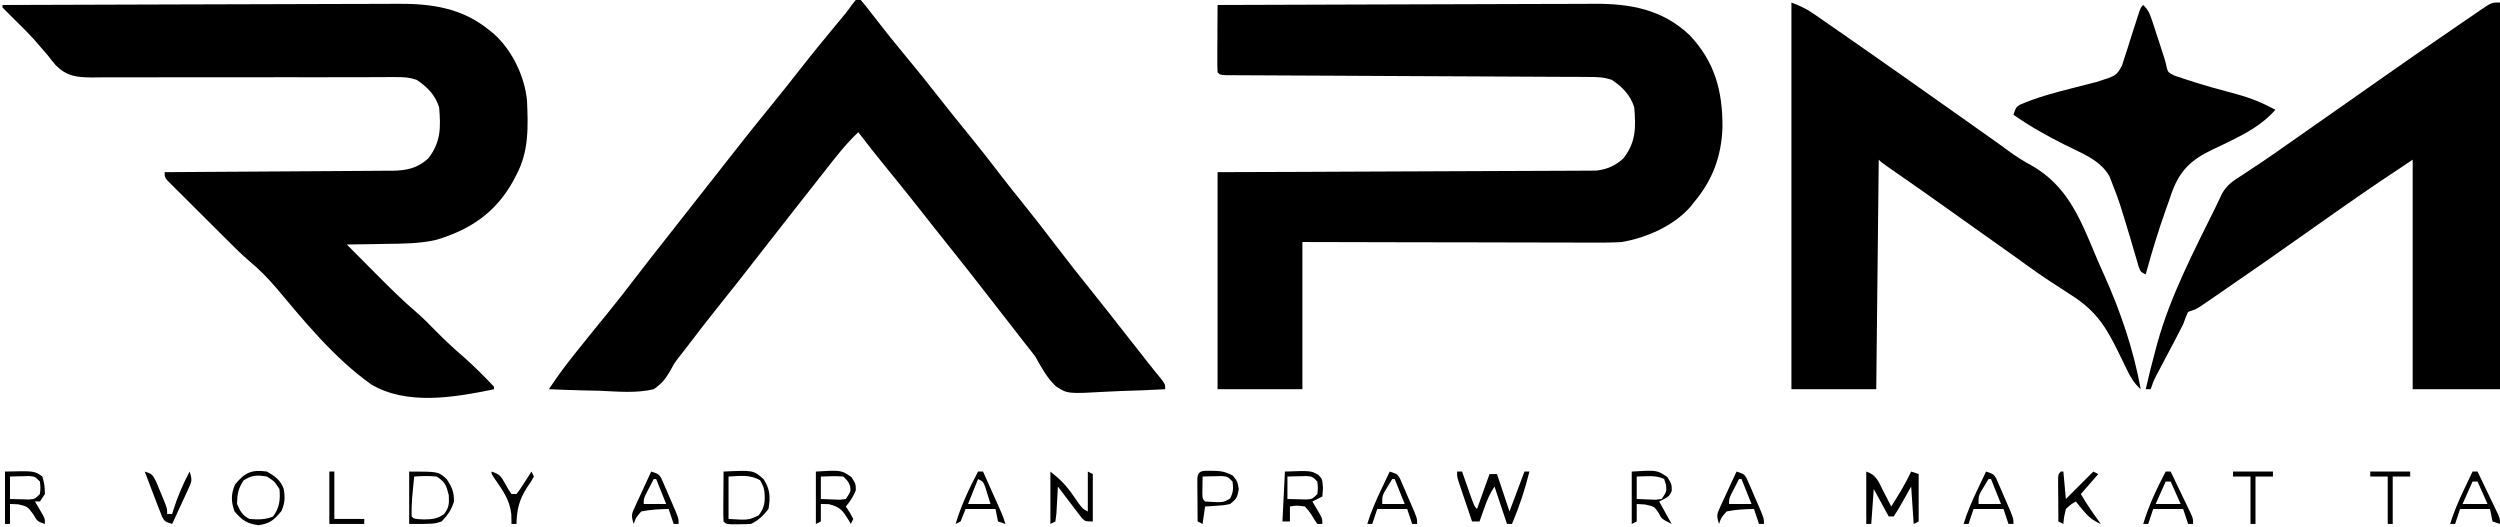
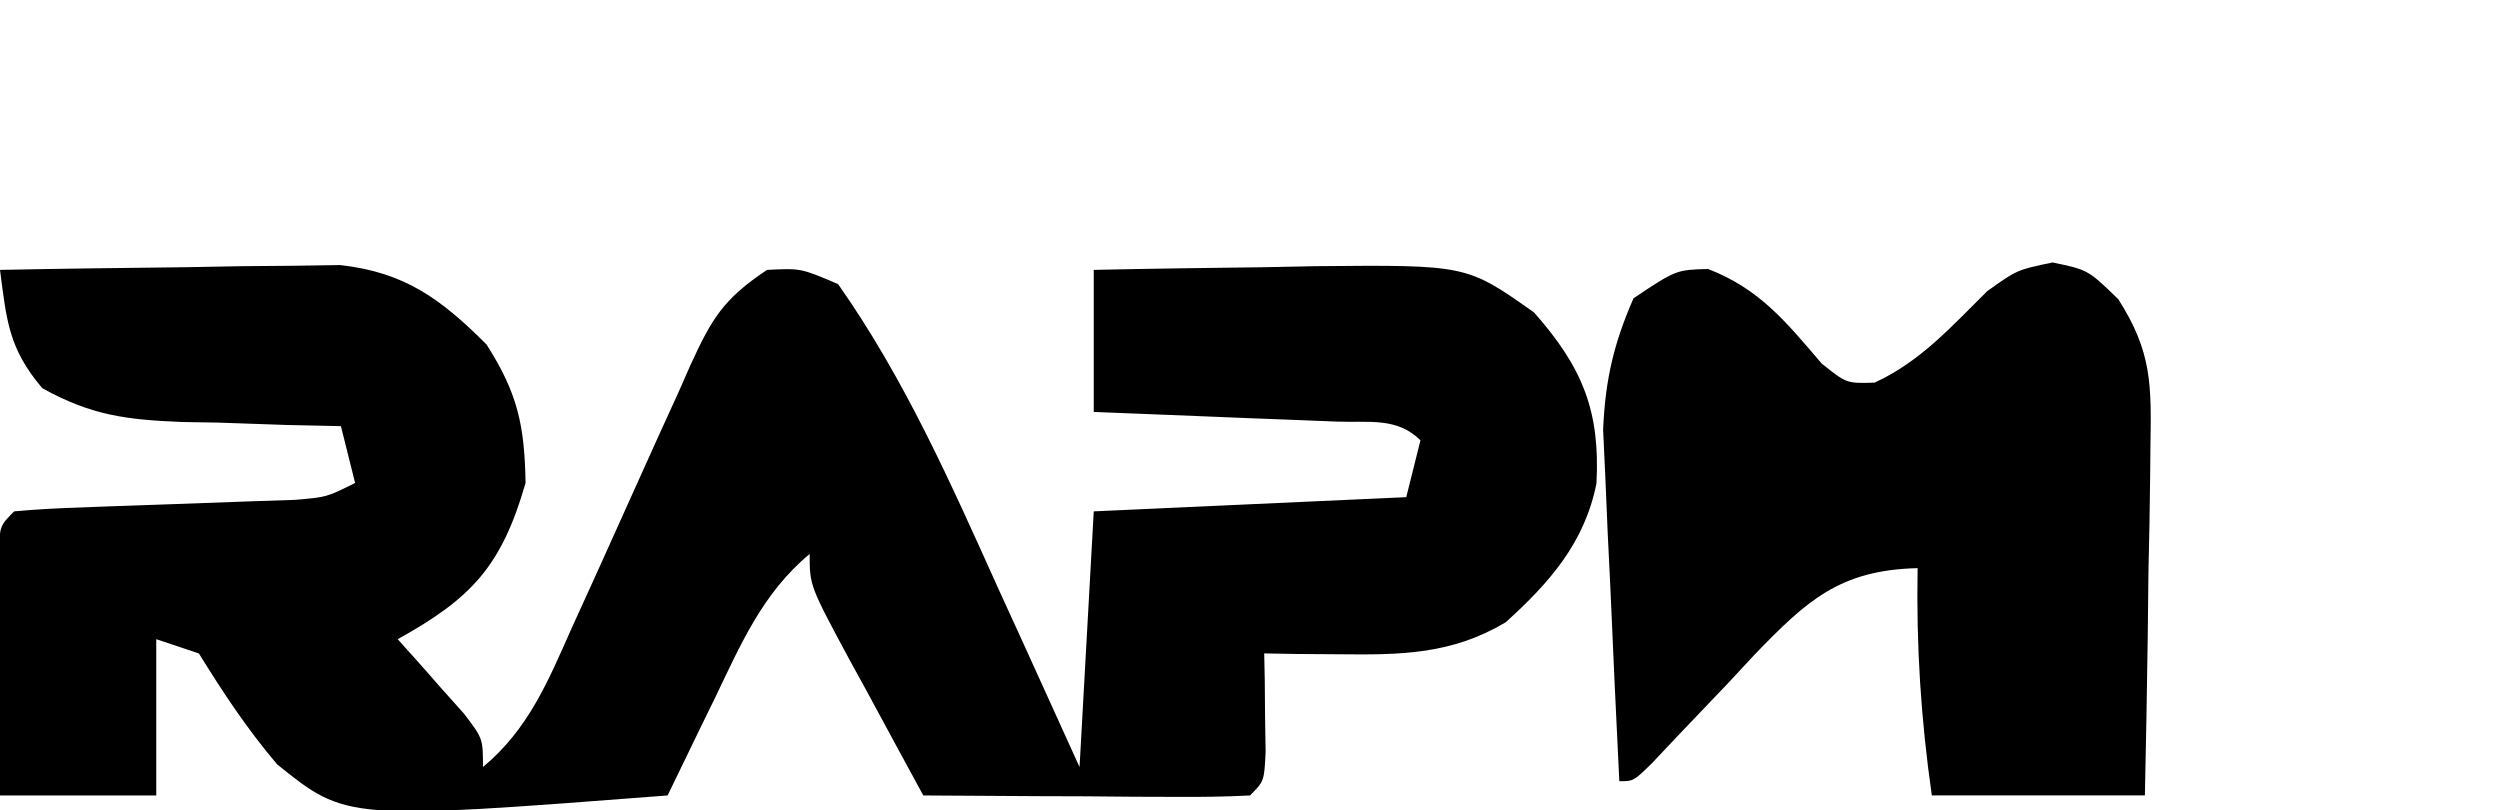
- <svg xmlns="http://www.w3.org/2000/svg" version="1.1" width="1002" height="211">
-   <path d="M0 0 C0.66 0 1.32 0 2 0 C3.66 1.94 5.21 3.9 6.75 5.94 C11.06 11.55 15.48 17.06 20 22.5 C24.71 28.19 29.34 33.93 33.88 39.76 C37.38 44.24 40.96 48.66 44.56 53.06 C49.31 58.88 53.93 64.77 58.48 70.74 C61.2 74.29 64.01 77.77 66.81 81.25 C71.12 86.61 75.34 92.03 79.5 97.5 C84.6 104.21 89.81 110.82 95.1 117.38 C99.32 122.63 103.46 127.93 107.61 133.23 C110.05 136.34 112.49 139.45 114.94 142.56 C115.39 143.13 115.83 143.71 116.3 144.3 C118.28 146.82 120.26 149.32 122.32 151.78 C124 154 124 154 124 156 C118.2 156.32 112.41 156.56 106.6 156.71 C104.64 156.78 102.67 156.87 100.7 156.98 C84.87 157.87 84.87 157.87 80.19 154.82 C76.62 151.41 74.38 147.29 72 143 C70.85 141.45 69.67 139.92 68.45 138.43 C67.93 137.75 67.4 137.07 66.85 136.37 C66.33 135.69 65.8 135.01 65.25 134.31 C64.05 132.77 62.85 131.23 61.65 129.69 C61.05 128.91 60.44 128.14 59.82 127.34 C58.02 125.02 56.22 122.7 54.41 120.38 C48.44 112.67 42.43 105 36.33 97.4 C33.04 93.31 29.79 89.19 26.56 85.06 C21.97 79.2 17.29 73.41 12.58 67.64 C8.65 62.82 4.78 57.95 1 53 C-3.88 57.57 -7.88 62.75 -12 68 C-12.86 69.09 -13.72 70.18 -14.57 71.27 C-16.92 74.24 -19.25 77.22 -21.59 80.2 C-22.94 81.93 -24.3 83.65 -25.66 85.38 C-30.17 91.11 -34.67 96.86 -39.15 102.63 C-44.07 108.98 -49.02 115.3 -54.06 121.56 C-58.91 127.58 -63.62 133.68 -68.29 139.84 C-69.3 141.18 -70.34 142.51 -71.4 143.83 C-73 146 -73 146 -74.41 148.71 C-76.36 151.99 -77.83 153.84 -81 156 C-87.98 157.67 -95.39 156.94 -102.5 156.62 C-104.49 156.57 -106.47 156.53 -108.46 156.49 C-113.31 156.38 -118.15 156.21 -123 156 C-120.18 151.73 -117.24 147.63 -114.06 143.62 C-113.83 143.33 -113.83 143.33 -112.63 141.81 C-108.4 136.46 -104.09 131.18 -99.77 125.9 C-95.57 120.74 -91.49 115.5 -87.46 110.21 C-83.49 105.02 -79.43 99.9 -75.39 94.77 C-73.09 91.85 -70.8 88.92 -68.5 86 C-67.58 84.83 -66.67 83.67 -65.75 82.5 C-65.3 81.92 -64.84 81.34 -64.38 80.75 C-63 79 -61.62 77.25 -60.25 75.5 C-59.8 74.92 -59.34 74.35 -58.88 73.75 C-57.96 72.58 -57.04 71.41 -56.12 70.25 C-53.85 67.36 -51.58 64.47 -49.32 61.57 C-43.9 54.64 -38.4 47.78 -32.83 40.96 C-29.36 36.7 -25.94 32.4 -22.56 28.06 C-17.71 21.84 -12.72 15.75 -7.68 9.68 C-7.4 9.34 -7.4 9.34 -5.97 7.62 C-5.47 7.02 -4.97 6.41 -4.45 5.79 C-3.4 4.49 -2.4 3.14 -1.44 1.77 C-0.96 1.19 -0.49 0.6 0 0 Z " fill="currentColor" transform="translate(343,0)" />
-   <path d="M0 0 C3.58 1.43 5.91 2.45 8.94 4.55 C9.31 4.8 9.31 4.8 11.18 6.09 C11.57 6.36 11.57 6.36 13.56 7.75 C13.98 8.04 13.98 8.04 16.08 9.49 C18.72 11.32 21.36 13.16 24 15 C24.85 15.59 25.69 16.18 26.57 16.79 C37.38 24.32 48.15 31.92 58.91 39.52 C61.05 41.04 63.2 42.55 65.34 44.06 C76.73 52.09 76.73 52.09 81.58 55.55 C82.15 55.96 82.72 56.36 83.3 56.78 C84.44 57.6 85.57 58.42 86.69 59.25 C89.75 61.5 92.81 63.48 96.16 65.27 C110.33 73.3 115.54 86.14 121.55 100.54 C122.79 103.5 124.07 106.42 125.4 109.34 C131.93 123.92 137.17 139.26 140 155 C137.36 152.65 135.97 150.28 134.44 147.11 C133.97 146.15 133.5 145.19 133.02 144.21 C132.54 143.21 132.06 142.21 131.56 141.19 C126.34 130.4 122.37 123.74 112.12 117.25 C110.21 116.01 108.31 114.77 106.4 113.52 C105.47 112.92 104.54 112.32 103.58 111.7 C100.25 109.5 96.99 107.22 93.75 104.88 C93.21 104.48 92.67 104.09 92.11 103.69 C91 102.89 89.89 102.08 88.78 101.28 C85.37 98.83 81.93 96.42 78.5 94 C72.83 90.01 67.18 85.99 61.55 81.95 C55.23 77.43 48.86 72.99 42.49 68.56 C41.66 67.98 40.83 67.4 39.98 66.81 C39.24 66.29 38.49 65.77 37.73 65.24 C36 64 36 64 35 63 C34.67 93.36 34.34 123.72 34 155 C22.78 155 11.56 155 0 155 C0 103.85 0 52.7 0 0 Z " fill="currentColor" transform="translate(718,1)" />
-   <path d="M0 0 C0 51.15 0 102.3 0 155 C-11.55 155 -23.1 155 -35 155 C-35 124.64 -35 94.28 -35 63 C-49.09 72.4 -49.09 72.4 -54.69 76.25 C-55.36 76.71 -56.02 77.17 -56.71 77.64 C-63.02 82 -69.28 86.42 -75.54 90.84 C-87.65 99.42 -99.82 107.92 -112.06 116.31 C-113.01 116.97 -113.96 117.62 -114.93 118.29 C-115.37 118.59 -115.37 118.59 -117.6 120.11 C-118.38 120.65 -119.16 121.18 -119.96 121.73 C-122 123 -122 123 -125 124 C-126.01 126.22 -126.01 126.22 -127 129 C-127.91 130.82 -128.84 132.62 -129.79 134.41 C-130.32 135.42 -130.85 136.43 -131.39 137.47 C-131.67 137.99 -131.67 137.99 -133.06 140.62 C-134.16 142.7 -135.25 144.77 -136.35 146.85 C-136.59 147.31 -136.59 147.31 -137.82 149.63 C-139 152 -139 152 -140 155 C-140.66 155 -141.32 155 -142 155 C-140.78 149.64 -139.43 144.31 -138 139 C-137.81 138.27 -137.61 137.54 -137.41 136.79 C-132.11 117.56 -122.69 99.69 -113.91 81.86 C-113.06 80.13 -112.25 78.39 -111.44 76.65 C-109.44 72.97 -106.5 71.19 -103.06 69 C-101.61 68.04 -100.16 67.08 -98.71 66.11 C-97.94 65.61 -97.17 65.1 -96.38 64.58 C-92.29 61.86 -88.27 59.02 -84.25 56.19 C-82.55 54.99 -80.84 53.8 -79.14 52.61 C-78.29 52.01 -77.44 51.41 -76.56 50.8 C-71.54 47.27 -66.51 43.75 -61.48 40.24 C-57.44 37.41 -53.41 34.59 -49.39 31.75 C-39.5 24.78 -29.55 17.9 -19.56 11.08 C-18.15 10.11 -16.74 9.14 -15.33 8.17 C-13.35 6.81 -11.36 5.45 -9.37 4.1 C-9.07 3.89 -9.07 3.89 -7.56 2.84 C-3.34 -0 -3.34 -0 0 0 Z " fill="currentColor" transform="translate(1002,1)" />
-   <path d="M0 0 C22.33 -0.09 44.66 -0.16 67 -0.21 C77.37 -0.23 87.74 -0.26 98.11 -0.3 C107.15 -0.34 116.19 -0.37 125.23 -0.38 C130.02 -0.38 134.8 -0.39 139.59 -0.42 C144.1 -0.45 148.61 -0.46 153.12 -0.45 C154.77 -0.45 156.42 -0.46 158.06 -0.48 C171.76 -0.6 184.04 1.11 195 10 C195.63 10.5 196.25 11 196.89 11.52 C204.22 18.08 209.31 28.57 210.22 38.35 C210.69 48.67 211.01 58.68 206 68 C205.55 68.87 205.11 69.74 204.64 70.63 C197.64 83.24 187.46 90.07 173.76 94.16 C166.95 95.68 160.14 95.68 153.19 95.75 C151.71 95.78 150.22 95.81 148.74 95.84 C145.16 95.91 141.58 95.96 138 96 C140.98 99.01 143.97 102.01 146.96 105.01 C147.97 106.03 148.99 107.05 150 108.07 C155.28 113.4 160.58 118.62 166.28 123.5 C168.82 125.71 171.15 128.09 173.5 130.5 C177.18 134.23 180.96 137.76 184.94 141.17 C189.15 144.91 193.16 148.89 197 153 C197 153.33 197 153.66 197 154 C181.43 157.25 162.02 160.64 147.7 152.01 C132.98 141.55 120.95 126.76 109.4 113.02 C106.15 109.2 102.78 105.87 98.94 102.65 C95.53 99.74 92.39 96.55 89.22 93.39 C88.52 92.69 87.82 92 87.1 91.28 C85.64 89.82 84.18 88.37 82.72 86.91 C80.48 84.67 78.23 82.44 75.98 80.21 C74.56 78.79 73.14 77.37 71.72 75.95 C71.04 75.28 70.37 74.61 69.67 73.93 C69.06 73.31 68.44 72.69 67.81 72.05 C67.27 71.51 66.72 70.97 66.16 70.41 C65 69 65 69 65 67 C65.61 67 65.61 67 68.68 66.98 C80.13 66.92 91.57 66.85 103.02 66.76 C108.91 66.72 114.79 66.68 120.68 66.65 C126.36 66.63 132.04 66.59 137.72 66.54 C139.88 66.52 142.05 66.51 144.22 66.5 C147.25 66.49 150.29 66.46 153.32 66.43 C154.22 66.43 155.11 66.44 156.03 66.44 C161.8 66.35 166.22 65.54 170.64 61.5 C175.72 54.99 175.7 49.05 175 41 C173.44 36.08 170.26 32.84 166 30 C162.88 28.96 160.76 28.88 157.49 28.9 C156.92 28.9 156.92 28.9 154.02 28.9 C153.39 28.9 153.39 28.9 150.21 28.92 C148.87 28.93 147.54 28.93 146.2 28.93 C143.32 28.94 140.44 28.94 137.56 28.95 C133 28.97 128.44 28.97 123.88 28.96 C123.11 28.96 122.34 28.96 121.54 28.96 C119.17 28.95 116.8 28.95 114.43 28.95 C104.61 28.93 94.79 28.93 84.97 28.98 C77.81 29.01 70.65 29.01 63.49 28.98 C59.7 28.97 55.91 28.97 52.13 29 C48.56 29.03 44.99 29.03 41.43 28.99 C39.5 28.98 37.58 29.02 35.66 29.05 C29.53 28.95 25.84 28.58 21.37 24.18 C20.21 22.81 19.09 21.42 18 20 C16.9 18.72 15.8 17.45 14.69 16.19 C14.13 15.54 13.58 14.89 13.01 14.23 C9.99 10.88 6.78 7.74 3.56 4.59 C2.35 3.41 1.17 2.21 0 1 C0 0.67 0 0.34 0 0 Z " fill="currentColor" transform="translate(1,2)" />
-   <path d="M0 0 C21.29 -0.09 42.58 -0.16 63.87 -0.21 C73.75 -0.23 83.64 -0.26 93.52 -0.3 C102.14 -0.34 110.77 -0.37 119.39 -0.38 C123.95 -0.38 128.51 -0.39 133.07 -0.42 C137.37 -0.45 141.67 -0.46 145.97 -0.45 C147.54 -0.45 149.11 -0.46 150.68 -0.48 C165.24 -0.61 178.24 1.72 189.15 12.04 C199.28 22.73 202.41 34.36 202.37 48.82 C202.03 60.44 198.48 70.11 191 79 C190.75 79.32 190.75 79.32 189.48 80.92 C182.82 88.53 171.83 93.35 162 95 C157.78 95.27 153.57 95.25 149.34 95.23 C148.09 95.23 146.84 95.23 145.56 95.23 C142.15 95.23 138.75 95.22 135.34 95.2 C131.78 95.19 128.21 95.19 124.64 95.19 C117.9 95.18 111.16 95.16 104.41 95.14 C95.3 95.12 86.18 95.11 77.06 95.1 C62.71 95.08 48.35 95.04 34 95 C34 114.47 34 133.94 34 154 C22.78 154 11.56 154 0 154 C0 125.29 0 96.58 0 67 C11.12 66.96 22.24 66.93 33.7 66.89 C40.73 66.86 47.77 66.83 54.8 66.79 C65.98 66.74 77.15 66.69 88.32 66.65 C96.46 66.63 104.6 66.6 112.74 66.55 C117.04 66.53 121.35 66.51 125.66 66.5 C129.72 66.5 133.77 66.48 137.83 66.45 C139.32 66.44 140.8 66.43 142.29 66.43 C144.33 66.44 146.36 66.42 148.39 66.4 C148.96 66.4 148.96 66.4 151.84 66.38 C156.09 65.87 159.47 64.4 162.64 61.5 C167.72 54.99 167.7 49.05 167 41 C165.44 36.08 162.26 32.84 158 30 C154.71 28.9 152.27 28.86 148.8 28.85 C147.5 28.84 146.2 28.83 144.86 28.82 C143.42 28.82 141.98 28.81 140.54 28.81 C139.02 28.8 137.51 28.79 135.99 28.79 C132.72 28.77 129.46 28.75 126.19 28.74 C121.03 28.72 115.88 28.69 110.72 28.66 C98.84 28.6 86.96 28.54 75.08 28.49 C64.19 28.44 53.29 28.38 42.4 28.32 C37.27 28.29 32.14 28.27 27 28.25 C23.82 28.24 20.63 28.22 17.44 28.2 C15.96 28.19 14.48 28.19 12.99 28.18 C10.98 28.18 8.96 28.16 6.95 28.15 C5.82 28.15 4.68 28.14 3.52 28.14 C1 28 1 28 0 27 C-0.09 25 -0.11 23 -0.1 21 C-0.09 19.78 -0.09 18.57 -0.09 17.31 C-0.08 16.04 -0.07 14.76 -0.06 13.44 C-0.06 12.8 -0.06 12.8 -0.05 9.55 C-0.04 6.37 -0.02 3.18 0 0 Z " fill="currentColor" transform="translate(488,2)" />
-   <path d="M0 0 C2.24 2.24 2.71 3.67 3.69 6.65 C4 7.57 4.3 8.49 4.62 9.45 C4.77 9.93 4.77 9.93 5.56 12.38 C5.88 13.33 6.2 14.29 6.52 15.28 C8.92 22.58 8.92 22.58 9.45 25.23 C10 27 10 27 12.42 28.27 C13.52 28.64 14.62 29 15.75 29.38 C16.35 29.58 16.96 29.78 17.58 29.99 C24.16 32.16 30.85 33.99 37.54 35.77 C43.1 37.29 47.92 39.26 53 42 C47.74 47.96 41.13 51.5 34.04 54.95 C33.34 55.29 32.65 55.63 31.93 55.98 C30.56 56.64 29.18 57.29 27.8 57.93 C19.29 62.01 14.73 66.21 11.44 75.2 C11.09 76.23 10.74 77.25 10.38 78.31 C10 79.37 9.62 80.43 9.23 81.51 C6.15 90.24 3.42 99.06 1 108 C-1 107 -1 107 -1.87 104.74 C-2.15 103.75 -2.44 102.76 -2.73 101.74 C-3.06 100.65 -3.38 99.55 -3.72 98.43 C-4.06 97.25 -4.4 96.08 -4.75 94.88 C-9.5 79.06 -9.5 79.06 -12.19 72.12 C-12.61 71.01 -13.04 69.9 -13.48 68.76 C-17.17 62.06 -24.69 59.44 -31.25 56.12 C-38.48 52.48 -45.37 48.67 -52 44 C-51 41 -51 41 -49.4 39.96 C-42.71 37.07 -35.87 35.22 -28.81 33.44 C-26.53 32.86 -24.24 32.27 -21.96 31.68 C-20.96 31.43 -19.96 31.18 -18.93 30.92 C-10.74 28.35 -10.74 28.35 -8.51 24.29 C-8.17 23.22 -7.83 22.15 -7.48 21.05 C-7.1 19.9 -6.72 18.74 -6.32 17.54 C-5.95 16.33 -5.57 15.12 -5.19 13.88 C-4.41 11.48 -3.63 9.08 -2.86 6.68 C-2.52 5.61 -2.19 4.55 -1.84 3.45 C-1 1 -1 1 0 0 Z " fill="currentColor" transform="translate(859,2)" />
-   <path d="M0 0 C11.8 -0.28 11.8 -0.28 15 2 C15.88 5.44 15.88 5.44 16 9 C15.67 9.5 15.67 9.5 14 12 C13.34 12 12.68 12 12 12 C12.66 13.11 13.32 14.23 14 15.38 C16 18.75 16 18.75 16 21 C13 20 13 20 11.25 17 C9 14 9 14 5.25 13.12 C4.71 13.1 4.71 13.1 2 13 C2 15.64 2 18.28 2 21 C1.34 21 0.68 21 0 21 C0 14.07 0 7.14 0 0 Z M2 2 C2 4.97 2 7.94 2 11 C3.62 11.05 5.25 11.09 6.88 11.12 C7.78 11.15 8.68 11.17 9.62 11.2 C12 11 12 11 14 9 C14.25 6.5 14.25 6.5 14 4 C12 2 12 2 9.62 1.8 C8.71 1.83 7.81 1.85 6.88 1.88 C5.96 1.89 5.05 1.91 4.12 1.93 C3.42 1.95 2.72 1.98 2 2 Z " fill="currentColor" transform="translate(2,189)" />
-   <path d="M0 0 C3 1 3 1 4.61 4.09 C5.14 5.37 5.67 6.65 6.19 7.94 C6.46 8.58 6.73 9.23 7.01 9.9 C9 14.69 9 14.69 9 17 C9.66 17 10.32 17 11 17 C11.17 16.44 11.34 15.89 11.52 15.31 C13.23 9.9 15.35 5.02 18 0 C19.17 3.52 18.84 4 17.35 7.23 C16.98 8.03 16.62 8.84 16.24 9.66 C15.85 10.5 15.46 11.33 15.06 12.19 C14.68 13.03 14.29 13.88 13.89 14.75 C12.94 16.84 11.97 18.92 11 21 C8 20 8 20 6.93 18.05 C6.61 17.22 6.29 16.39 5.96 15.53 C5.61 14.63 5.25 13.73 4.89 12.8 C4.54 11.86 4.18 10.91 3.81 9.94 C3.44 8.99 3.08 8.04 2.7 7.06 C1.79 4.71 0.89 2.36 0 0 Z " fill="currentColor" transform="translate(58,189)" />
-   <path d="M0 0 C3.21 1.9 5.4 3.33 6.7 6.94 C7.31 10.43 7.21 12.51 5.81 15.81 C2.86 19.37 1.31 20.81 -3.38 21.5 C-8.09 20.85 -9.87 19.57 -13 16 C-14.43 12.04 -14.45 9.07 -12.81 5.19 C-8.9 0.46 -6.29 -0.87 0 0 Z M-9.38 3.56 C-11.54 6.8 -11.93 9.12 -12 13 C-10.65 15.95 -9.91 17.54 -7 19 C-3.55 19.26 -0.87 19.34 2.38 18.06 C5.01 14.72 5.42 11.19 5 7 C3 3.94 3 3.94 0 2 C-3.96 1.37 -6 1.34 -9.38 3.56 Z " fill="currentColor" transform="translate(107,189)" />
-   <path d="M0 0 C0.66 0 1.32 0 2 0 C2 6.27 2 12.54 2 19 C5.96 19 9.92 19 14 19 C14 19.66 14 20.32 14 21 C9.38 21 4.76 21 0 21 C0 14.07 0 7.14 0 0 Z " fill="currentColor" transform="translate(132,189)" />
-   <path d="M0 0 C11.7 0 11.7 0 15 3 C17.15 6.23 18.02 8.16 17.94 12.06 C16.85 15.47 15.48 17.45 13 20 C10 21 10 21 0 21 C0 14.07 0 7.14 0 0 Z M2 2 C1.83 3.73 1.66 5.46 1.5 7.19 C1.41 8.15 1.31 9.11 1.22 10.11 C1.02 12.76 0.89 15.34 1 18 C2 19 2 19 5.81 19.19 C9.03 19.14 11.37 19.02 14 17 C16.06 14.35 16 12.91 15.88 9.5 C14.89 5.56 14.44 4.15 11 2 C7.97 1.68 5.03 1.77 2 2 Z " fill="currentColor" transform="translate(164,189)" />
-   <path d="M0 0 C3.55 1.18 3.79 1.92 5.56 5.06 C6.82 7.29 6.82 7.29 8 9 C8.66 9 9.32 9 10 9 C11.51 7.03 11.51 7.03 13.12 4.5 C13.66 3.66 14.2 2.83 14.76 1.97 C15.17 1.32 15.58 0.67 16 0 C16.33 0.66 16.66 1.32 17 2 C15.82 4.07 15.82 4.07 14.12 6.56 C10.99 11.55 10.19 15.16 10 21 C9.34 21 8.68 21 8 21 C7.98 19.74 7.96 18.48 7.94 17.19 C7.37 11.57 4.65 7.75 1.5 3.19 C0 1 0 1 0 0 Z " fill="currentColor" transform="translate(197,189)" />
-   <path d="M0 0 C3 1 3 1 4.07 2.73 C4.39 3.47 4.71 4.21 5.04 4.96 C5.39 5.76 5.75 6.56 6.11 7.39 C6.46 8.23 6.82 9.07 7.19 9.94 C7.56 10.77 7.92 11.61 8.3 12.47 C11 18.69 11 18.69 11 21 C10.34 21 9.68 21 9 21 C8.34 19.02 7.68 17.04 7 15 C3.27 15.07 -0.34 15.23 -4 16 C-6.19 18.56 -6.19 18.56 -7 21 C-8.17 17.48 -7.84 17 -6.35 13.77 C-5.98 12.97 -5.62 12.16 -5.24 11.34 C-5.05 10.92 -5.05 10.92 -4.06 8.81 C-3.68 7.97 -3.29 7.12 -2.89 6.25 C-1.94 4.16 -0.97 2.08 0 0 Z M1 3 C0.33 4.29 -0.34 5.58 -1 6.88 C-1.37 7.59 -1.74 8.31 -2.12 9.05 C-3 11 -3 11 -3 13 C-0.03 13 2.94 13 6 13 C4.68 9.7 3.36 6.4 2 3 C1.67 3 1.34 3 1 3 Z " fill="currentColor" transform="translate(261,189)" />
-   <path d="M0 0 C11.91 -0.56 11.91 -0.56 16 3 C18.67 7 18.83 10.29 18 15 C15.82 17.76 14.13 19.44 11 21 C9.31 21.1 7.63 21.13 5.94 21.12 C5.49 21.13 5.49 21.13 3.21 21.13 C1 21 1 21 0 20 C-0.09 18.51 -0.11 17.02 -0.1 15.53 C-0.09 14.63 -0.09 13.73 -0.09 12.8 C-0.08 11.86 -0.07 10.91 -0.06 9.94 C-0.06 8.99 -0.05 8.04 -0.05 7.06 C-0.04 4.71 -0.02 2.35 0 0 Z M2 2 C2 7.61 2 13.22 2 19 C9.98 19.48 9.98 19.48 14.06 17.56 C16.53 14.3 16.67 12.15 16.4 8.13 C16 6 16 6 14.62 3.44 C10.45 1.15 6.71 1.75 2 2 Z " fill="currentColor" transform="translate(290,189)" />
-   <path d="M0 0 C10.1 -0.61 10.1 -0.61 14.25 2.19 C16 5 16 5 16 7.56 C14.97 10.08 13.76 11.93 12 14 C12.52 14.78 13.03 15.57 13.56 16.38 C13.8 16.81 13.8 16.81 15 19 C14.67 19.66 14.34 20.32 14 21 C13.86 20.75 13.86 20.75 13.15 19.5 C10.72 15.62 9.83 14.2 5.19 13.06 C4.14 13.04 3.08 13.02 2 13 C2 15.31 2 17.62 2 20 C1.34 20.33 0.68 20.66 0 21 C0 14.07 0 7.14 0 0 Z M2 2 C2 4.97 2 7.94 2 11 C3.62 11.08 5.25 11.14 6.88 11.19 C7.78 11.22 8.68 11.26 9.62 11.29 C10.4 11.2 11.19 11.1 12 11 C14 8 14 8 13.75 5.94 C13 4 13 4 11 2 C7.98 1.73 5.04 1.91 2 2 Z " fill="currentColor" transform="translate(327,189)" />
-   <path d="M0 0 C0.66 0 1.32 0 2 0 C3.31 2.94 4.63 5.87 5.94 8.81 C6.12 9.23 6.12 9.23 7.07 11.34 C7.43 12.14 7.78 12.94 8.15 13.77 C8.48 14.51 8.81 15.25 9.15 16.01 C10 18 10 18 11 21 C10.01 20.67 9.02 20.34 8 20 C7.67 18.35 7.34 16.7 7 15 C3.04 15 -0.92 15 -5 15 C-5.33 15.82 -5.33 15.82 -7 20 C-7.66 20.33 -8.32 20.66 -9 21 C-6.77 13.56 -3.6 6.88 0 0 Z M0 3 C-1.32 6.3 -2.64 9.6 -4 13 C-1.03 13 1.94 13 5 13 C4.55 11.52 4.09 10.04 3.62 8.56 C3.37 7.74 3.11 6.92 2.85 6.07 C2 4 2 4 0 3 Z " fill="currentColor" transform="translate(392,189)" />
-   <path d="M0 0 C4.13 3.3 6.29 5.49 9.19 9.69 C12.8 14.9 12.8 14.9 15 16 C15 10.72 15 5.44 15 0 C15.66 0.33 16.32 0.66 17 1 C17 7.27 17 13.54 17 20 C14 20 14 20 12.65 18.71 C12.2 18.13 11.76 17.54 11.3 16.94 C10.81 16.31 10.33 15.67 9.83 15.02 C9.33 14.36 8.83 13.69 8.31 13 C7.8 12.33 7.29 11.66 6.76 10.98 C5.5 9.32 4.25 7.66 3 6 C2.95 7 2.9 8 2.85 9.03 C2.78 10.32 2.7 11.61 2.62 12.94 C2.59 13.58 2.59 13.58 2.41 16.84 C2.28 17.88 2.14 18.93 2 20 C1.34 20.33 0.68 20.66 0 21 C0 14.07 0 7.14 0 0 Z " fill="currentColor" transform="translate(421,189)" />
-   <path d="M0 0 C3.57 0.05 5.14 0.26 8.38 1.94 C10.25 4.31 10.25 4.31 10.75 7.38 C10.19 10.65 9.83 11.35 7.25 13.31 C4.77 13.82 4.77 13.82 2.06 14 C1.16 14.07 0.26 14.13 -0.67 14.2 C-1.01 14.22 -1.01 14.22 -2.75 14.31 C-3.08 16.62 -3.41 18.93 -3.75 21.31 C-4.41 20.98 -5.07 20.65 -5.75 20.31 C-5.78 17.17 -5.8 14.02 -5.81 10.88 C-5.82 9.98 -5.83 9.08 -5.84 8.15 C-5.84 7.3 -5.84 6.45 -5.85 5.57 C-5.85 5.17 -5.85 5.17 -5.86 3.17 C-5.64 -0.56 -3.2 0.09 0 0 Z M-3.75 2.31 C-3.78 3.79 -3.8 5.27 -3.81 6.75 C-3.82 7.57 -3.84 8.4 -3.85 9.25 C-3.75 11.31 -3.75 11.31 -2.75 12.31 C4.47 12.78 4.47 12.78 7.25 11.12 C8.59 8.69 8.6 7.05 8.25 4.31 C6.25 2.31 6.25 2.31 3.87 2.12 C2.96 2.14 2.06 2.16 1.12 2.19 C0.21 2.21 -0.7 2.22 -1.63 2.24 C-2.33 2.27 -3.03 2.29 -3.75 2.31 Z " fill="currentColor" transform="translate(485.75,188.6875)" />
-   <path d="M0 0 C10.33 -0.37 10.33 -0.37 13.34 1.28 C15 3 15 3 15.25 6.69 C15.17 7.78 15.09 8.87 15 10 C14.34 10.33 14.34 10.33 11 12 C11.66 13.11 12.32 14.23 13 15.38 C15 18.75 15 18.75 15 21 C14.34 21 13.68 21 13 21 C11.92 19.47 11.92 19.47 10.75 17.5 C9.44 15.56 9.44 15.56 8 14 C4.69 13.56 4.69 13.56 2 14 C2 15.98 2 17.96 2 20 C1.01 20 0.02 20 -1 20 C-0.67 13.4 -0.34 6.8 0 0 Z M1 2 C1 4.97 1 7.94 1 11 C2.62 11.05 4.25 11.09 5.88 11.12 C6.78 11.15 7.68 11.17 8.62 11.2 C11 11 11 11 13 9 C13.25 6.5 13.25 6.5 13 4 C11 2 11 2 8.62 1.8 C7.71 1.83 6.81 1.85 5.88 1.88 C4.96 1.89 4.05 1.91 3.12 1.93 C2.42 1.95 1.72 1.98 1 2 Z " fill="currentColor" transform="translate(515,189)" />
-   <path d="M0 0 C3 1 3 1 4.07 2.73 C4.39 3.47 4.71 4.21 5.04 4.96 C5.39 5.76 5.75 6.56 6.11 7.39 C6.46 8.23 6.82 9.07 7.19 9.94 C7.56 10.77 7.92 11.61 8.3 12.47 C11 18.69 11 18.69 11 21 C10.34 21 9.68 21 9 21 C8.34 19.02 7.68 17.04 7 15 C3.04 15 -0.92 15 -5 15 C-5.66 16.98 -6.32 18.96 -7 21 C-7.66 21 -8.32 21 -9 21 C-7.51 16.16 -5.55 11.69 -3.38 7.12 C-3.21 6.78 -3.21 6.78 -2.39 5.04 C-1.6 3.36 -0.8 1.68 0 0 Z M1 3 C0.34 4.09 -0.32 5.19 -1 6.31 C-1.37 6.93 -1.74 7.54 -2.12 8.18 C-3 10 -3 10 -3 13 C-0.03 13 2.94 13 6 13 C4.68 9.7 3.36 6.4 2 3 C1.67 3 1.34 3 1 3 Z " fill="currentColor" transform="translate(557,189)" />
-   <path d="M0 0 C0.66 0 1.32 0 2 0 C2.35 1 2.7 2 3.06 3.03 C3.52 4.33 3.98 5.63 4.44 6.94 C4.67 7.6 4.9 8.26 5.13 8.94 C6.89 13.89 6.89 13.89 8 15 C9.65 10.38 11.3 5.76 13 1 C13.99 1 14.98 1 16 1 C17.65 5.95 19.3 10.9 21 16 C22.98 10.72 24.96 5.44 27 0 C27.66 0 28.32 0 29 0 C27.18 7.25 24.94 14.12 22 21 C21.34 21 20.68 21 20 21 C18.35 16.05 16.7 11.1 15 6 C13.06 8.91 12.03 11.41 10.88 14.69 C10.7 15.18 10.7 15.18 9.8 17.7 C9.54 18.46 9.27 19.22 9 20 C8.01 20 7.02 20 6 20 C5 17.04 4 14.08 3 11.12 C2.71 10.28 2.43 9.44 2.13 8.57 C1.86 7.77 1.59 6.96 1.31 6.13 C1.06 5.39 0.81 4.65 0.55 3.88 C0 2 0 2 0 0 Z " fill="currentColor" transform="translate(584,189)" />
-   <path d="M0 0 C10.1 -0.61 10.1 -0.61 14.25 2.19 C16 5 16 5 16.06 7.69 C15 10 15 10 11 12 C12.65 14.97 14.3 17.94 16 21 C12 19 12 19 10.69 16.44 C9 14 9 14 5.31 13.19 C4.22 13.13 3.13 13.06 2 13 C2 15.31 2 17.62 2 20 C1.34 20.33 0.68 20.66 0 21 C0 14.07 0 7.14 0 0 Z M2 2 C2 4.97 2 7.94 2 11 C3.62 11.08 5.25 11.14 6.88 11.19 C7.78 11.22 8.68 11.26 9.62 11.29 C10.4 11.2 11.19 11.1 12 11 C14 8 14 8 13.75 5.38 C13.5 4.59 13.25 3.81 13 3 C9.57 1.29 5.78 1.95 2 2 Z " fill="currentColor" transform="translate(654,189)" />
-   <path d="M0 0 C3 1 3 1 4.07 2.73 C4.39 3.47 4.71 4.21 5.04 4.96 C5.39 5.76 5.75 6.56 6.11 7.39 C6.46 8.23 6.82 9.07 7.19 9.94 C7.56 10.77 7.92 11.61 8.3 12.47 C11 18.69 11 18.69 11 21 C10.34 21 9.68 21 9 21 C8.34 19.02 7.68 17.04 7 15 C3.27 15.07 -0.34 15.23 -4 16 C-6.19 18.56 -6.19 18.56 -7 21 C-8.17 17.48 -7.84 17 -6.35 13.77 C-5.98 12.97 -5.62 12.16 -5.24 11.34 C-5.05 10.92 -5.05 10.92 -4.06 8.81 C-3.68 7.97 -3.29 7.12 -2.89 6.25 C-1.94 4.16 -0.97 2.08 0 0 Z M1 3 C0.33 4.29 -0.34 5.58 -1 6.88 C-1.37 7.59 -1.74 8.31 -2.12 9.05 C-3 11 -3 11 -3 13 C-0.03 13 2.94 13 6 13 C4.68 9.7 3.36 6.4 2 3 C1.67 3 1.34 3 1 3 Z " fill="currentColor" transform="translate(696,189)" />
-   <path d="M0 0 C4.07 1.36 4.86 3.95 6.69 7.56 C7.01 8.18 7.33 8.79 7.66 9.43 C8.45 10.95 9.22 12.47 10 14 C12.93 9.44 15.67 4.91 18 0 C18.99 0.33 19.98 0.66 21 1 C21 7.27 21 13.54 21 20 C20.34 20.33 19.68 20.66 19 21 C18.67 16.05 18.34 11.1 18 6 C16.89 7.98 15.77 9.96 14.62 12 C13.48 14.04 12.28 16.05 11 18 C10.34 18 9.68 18 9 18 C7.02 14.37 5.04 10.74 3 7 C2.67 11.62 2.34 16.24 2 21 C1.34 21 0.68 21 0 21 C0 14.07 0 7.14 0 0 Z " fill="currentColor" transform="translate(748,189)" />
-   <path d="M0 0 C3 1 3 1 4.07 2.73 C4.39 3.47 4.71 4.21 5.04 4.96 C5.39 5.76 5.75 6.56 6.11 7.39 C6.46 8.23 6.82 9.07 7.19 9.94 C7.56 10.77 7.92 11.61 8.3 12.47 C11 18.69 11 18.69 11 21 C10.34 21 9.68 21 9 21 C8.34 19.02 7.68 17.04 7 15 C3.04 15 -0.92 15 -5 15 C-5.66 16.98 -6.32 18.96 -7 21 C-7.66 21 -8.32 21 -9 21 C-7.51 16.16 -5.55 11.69 -3.38 7.12 C-3.21 6.78 -3.21 6.78 -2.39 5.04 C-1.6 3.36 -0.8 1.68 0 0 Z M1 3 C0.34 4.09 -0.32 5.19 -1 6.31 C-1.37 6.93 -1.74 7.54 -2.12 8.18 C-3 10 -3 10 -3 13 C-0.03 13 2.94 13 6 13 C4.68 9.7 3.36 6.4 2 3 C1.67 3 1.34 3 1 3 Z " fill="currentColor" transform="translate(796,189)" />
-   <path d="M0 0 C0.33 0 0.66 0 1 0 C1.33 3.63 1.66 7.26 2 11 C5.63 7.37 9.26 3.74 13 0 C13.66 0.33 14.32 0.66 15 1 C12.69 3.64 10.38 6.28 8 9 C10.42 13.2 13.16 17.08 16 21 C12.79 19.62 10.95 18.08 8.75 15.38 C8.23 14.74 7.71 14.11 7.17 13.46 C6.79 12.98 6.4 12.5 6 12 C4.06 13.12 4.06 13.12 2 15 C1.25 18.19 1.25 18.19 1 21 C0.34 20.67 -0.32 20.34 -1 20 C-1.03 16.85 -1.05 13.71 -1.06 10.56 C-1.07 9.66 -1.08 8.77 -1.09 7.84 C-1.09 6.99 -1.09 6.13 -1.1 5.25 C-1.1 4.86 -1.1 4.86 -1.11 2.86 C-1 1 -1 1 0 0 Z " fill="currentColor" transform="translate(826,189)" />
-   <path d="M0 0 C0.66 0 1.32 0 2 0 C3.51 3.12 5 6.25 6.5 9.38 C6.71 9.82 6.71 9.82 7.8 12.07 C8 12.5 8 12.5 9.03 14.65 C9.41 15.43 9.79 16.22 10.17 17.03 C11 19 11 19 11 21 C10.34 21 9.68 21 9 21 C8.34 19.02 7.68 17.04 7 15 C3.04 15 -0.92 15 -5 15 C-5.66 16.98 -6.32 18.96 -7 21 C-7.66 21 -8.32 21 -9 21 C-6.77 13.56 -3.6 6.88 0 0 Z M0 4 C-0.66 5.49 -0.66 5.49 -4 13 C-0.7 13 2.6 13 6 13 C4.68 10.03 3.36 7.06 2 4 C1.34 4 0.68 4 0 4 Z " fill="currentColor" transform="translate(868,189)" />
-   <path d="M0 0 C5.28 0 10.56 0 16 0 C16 0.66 16 1.32 16 2 C13.69 2 11.38 2 9 2 C9 8.27 9 14.54 9 21 C8.34 21 7.68 21 7 21 C7 14.73 7 8.46 7 2 C4.69 2 2.38 2 0 2 C0 1.34 0 0.68 0 0 Z " fill="currentColor" transform="translate(895,189)" />
-   <path d="M0 0 C5.28 0 10.56 0 16 0 C16 0.66 16 1.32 16 2 C13.69 2 11.38 2 9 2 C9 8.27 9 14.54 9 21 C8.34 21 7.68 21 7 21 C7 14.73 7 8.46 7 2 C4.69 2 2.38 2 0 2 C0 1.34 0 0.68 0 0 Z " fill="currentColor" transform="translate(950,189)" />
-   <path d="M0 0 C0.66 0 1.32 0 2 0 C3.51 3.12 5 6.25 6.5 9.38 C6.71 9.82 6.71 9.82 7.8 12.07 C8 12.5 8 12.5 9.03 14.65 C9.41 15.43 9.79 16.22 10.17 17.03 C11 19 11 19 11 21 C10.01 20.67 9.02 20.34 8 20 C7.67 18.35 7.34 16.7 7 15 C3.04 15 -0.92 15 -5 15 C-5.66 16.98 -6.32 18.96 -7 21 C-7.66 21 -8.32 21 -9 21 C-7.51 16.16 -5.55 11.69 -3.38 7.12 C-3.21 6.78 -3.21 6.78 -2.39 5.04 C-1.6 3.36 -0.8 1.68 0 0 Z M0 4 C-0.66 5.49 -0.66 5.49 -4 13 C-0.7 13 2.6 13 6 13 C4.68 10.03 3.36 7.06 2 4 C1.34 4 0.68 4 0 4 Z " fill="currentColor" transform="translate(991,189)" />
+ <svg xmlns="http://www.w3.org/2000/svg" version="1.1" width="176" height="57">
+   <path d="M0 0 C4.4 -0.09 8.79 -0.14 13.19 -0.19 C14.43 -0.21 15.68 -0.24 16.96 -0.26 C18.16 -0.27 19.37 -0.28 20.61 -0.29 C21.71 -0.31 22.82 -0.32 23.95 -0.34 C28.51 0.17 31.06 2.06 34.25 5.25 C36.44 8.68 36.93 10.93 37 15 C35.3 20.91 33.16 23.13 28 26 C28.43 26.48 28.87 26.96 29.31 27.46 C29.87 28.09 30.43 28.72 31 29.38 C31.56 30 32.11 30.63 32.69 31.27 C34 33 34 33 34 35 C37.2 32.34 38.6 28.93 40.25 25.21 C40.86 23.87 41.48 22.52 42.09 21.17 C43.05 19.05 44 16.93 44.96 14.8 C45.88 12.75 46.81 10.7 47.75 8.65 C48.03 8.02 48.31 7.38 48.6 6.72 C50.11 3.43 50.91 2.06 54 0 C56.38 -0.12 56.38 -0.12 59 1 C63.71 7.7 66.95 15.05 70.31 22.5 C70.87 23.72 71.42 24.93 71.98 26.15 C73.32 29.1 74.66 32.05 76 35 C76.33 29.06 76.66 23.12 77 17 C84.26 16.67 91.52 16.34 99 16 C99.33 14.68 99.66 13.36 100 12 C98.35 10.35 96.36 10.77 94.09 10.68 C93.1 10.64 92.11 10.6 91.09 10.56 C90.05 10.52 89.01 10.48 87.94 10.44 C86.89 10.39 85.85 10.35 84.77 10.31 C82.18 10.2 79.59 10.1 77 10 C77 6.7 77 3.4 77 0 C81.04 -0.09 85.08 -0.14 89.12 -0.19 C90.27 -0.21 91.41 -0.24 92.59 -0.26 C103.25 -0.36 103.25 -0.36 108 3 C111.43 6.88 112.66 9.97 112.39 15.04 C111.55 19.23 109.08 22.02 106 24.81 C102.18 27.08 98.63 27.11 94.25 27.06 C93.27 27.05 92.28 27.04 91.27 27.04 C90.52 27.02 89.77 27.01 89 27 C89.01 27.64 89.02 28.28 89.04 28.93 C89.04 29.76 89.05 30.59 89.06 31.44 C89.07 32.26 89.09 33.08 89.1 33.93 C89 36 89 36 88 37 C86.29 37.09 84.58 37.11 82.87 37.1 C81.84 37.09 80.8 37.09 79.74 37.09 C78.65 37.08 77.56 37.07 76.44 37.06 C75.89 37.06 75.89 37.06 73.13 37.05 C70.42 37.04 67.71 37.02 65 37 C63.66 34.54 62.33 32.09 61 29.62 C60.62 28.93 60.24 28.23 59.84 27.51 C57 22.23 57 22.23 57 20 C53.69 22.74 52.13 26.4 50.31 30.19 C49.99 30.84 49.67 31.5 49.34 32.17 C48.56 33.78 47.78 35.39 47 37 C24.39 38.74 24.39 38.74 19.51 34.81 C17.39 32.31 15.72 29.78 14 27 C13.01 26.67 12.02 26.34 11 26 C11 29.63 11 33.26 11 37 C7.37 37 3.74 37 0 37 C-0.03 33.85 -0.05 30.71 -0.06 27.56 C-0.07 26.66 -0.08 25.77 -0.09 24.84 C-0.09 23.99 -0.09 23.13 -0.1 22.25 C-0.1 21.86 -0.1 21.86 -0.11 19.86 C0 18 0 18 1 17 C2.61 16.85 4.22 16.77 5.84 16.72 C6.82 16.68 7.8 16.64 8.81 16.61 C9.33 16.59 9.33 16.59 11.94 16.5 C13.97 16.43 16 16.36 18.03 16.28 C18.48 16.27 18.48 16.27 20.77 16.19 C23 16 23 16 25 15 C24.67 13.68 24.34 12.36 24 11 C22.76 10.97 21.52 10.95 20.24 10.92 C18.6 10.87 16.95 10.81 15.31 10.75 C14.5 10.74 13.68 10.72 12.84 10.71 C8.92 10.55 6.46 10.26 2.98 8.33 C0.6 5.53 0.47 3.58 0 0 Z " fill="currentColor" transform="translate(0,19)" />
+   <path d="M0 0 C3.64 1.41 5.49 3.73 8 6.66 C9.75 8.06 9.75 8.06 11.72 8 C14.96 6.51 17.14 4.04 19.65 1.56 C21.75 0.06 21.75 0.06 24.25 -0.46 C26.75 0.06 26.75 0.06 28.88 2.13 C31.26 5.86 31.21 8.15 31.14 12.55 C31.13 13.25 31.13 13.96 31.12 14.68 C31.1 16.91 31.05 19.14 31 21.38 C30.98 22.89 30.96 24.41 30.95 25.93 C30.9 29.64 30.83 33.35 30.75 37.06 C25.8 37.06 20.85 37.06 15.75 37.06 C14.98 31.66 14.65 26.52 14.75 21.06 C9.25 21.19 6.93 23.37 3.29 27.13 C2.68 27.79 2.07 28.45 1.44 29.12 C0.19 30.43 -1.05 31.73 -2.3 33.04 C-2.84 33.62 -3.39 34.2 -3.95 34.79 C-5.25 36.06 -5.25 36.06 -6.25 36.06 C-6.48 31.52 -6.68 26.98 -6.88 22.44 C-6.94 21.15 -7 19.87 -7.07 18.54 C-7.12 17.3 -7.17 16.06 -7.23 14.77 C-7.28 13.63 -7.33 12.49 -7.39 11.31 C-7.24 7.82 -6.65 5.26 -5.25 2.06 C-2.25 0.06 -2.25 0.06 0 0 Z " fill="currentColor" transform="translate(120.25,18.9375)" />
</svg>
